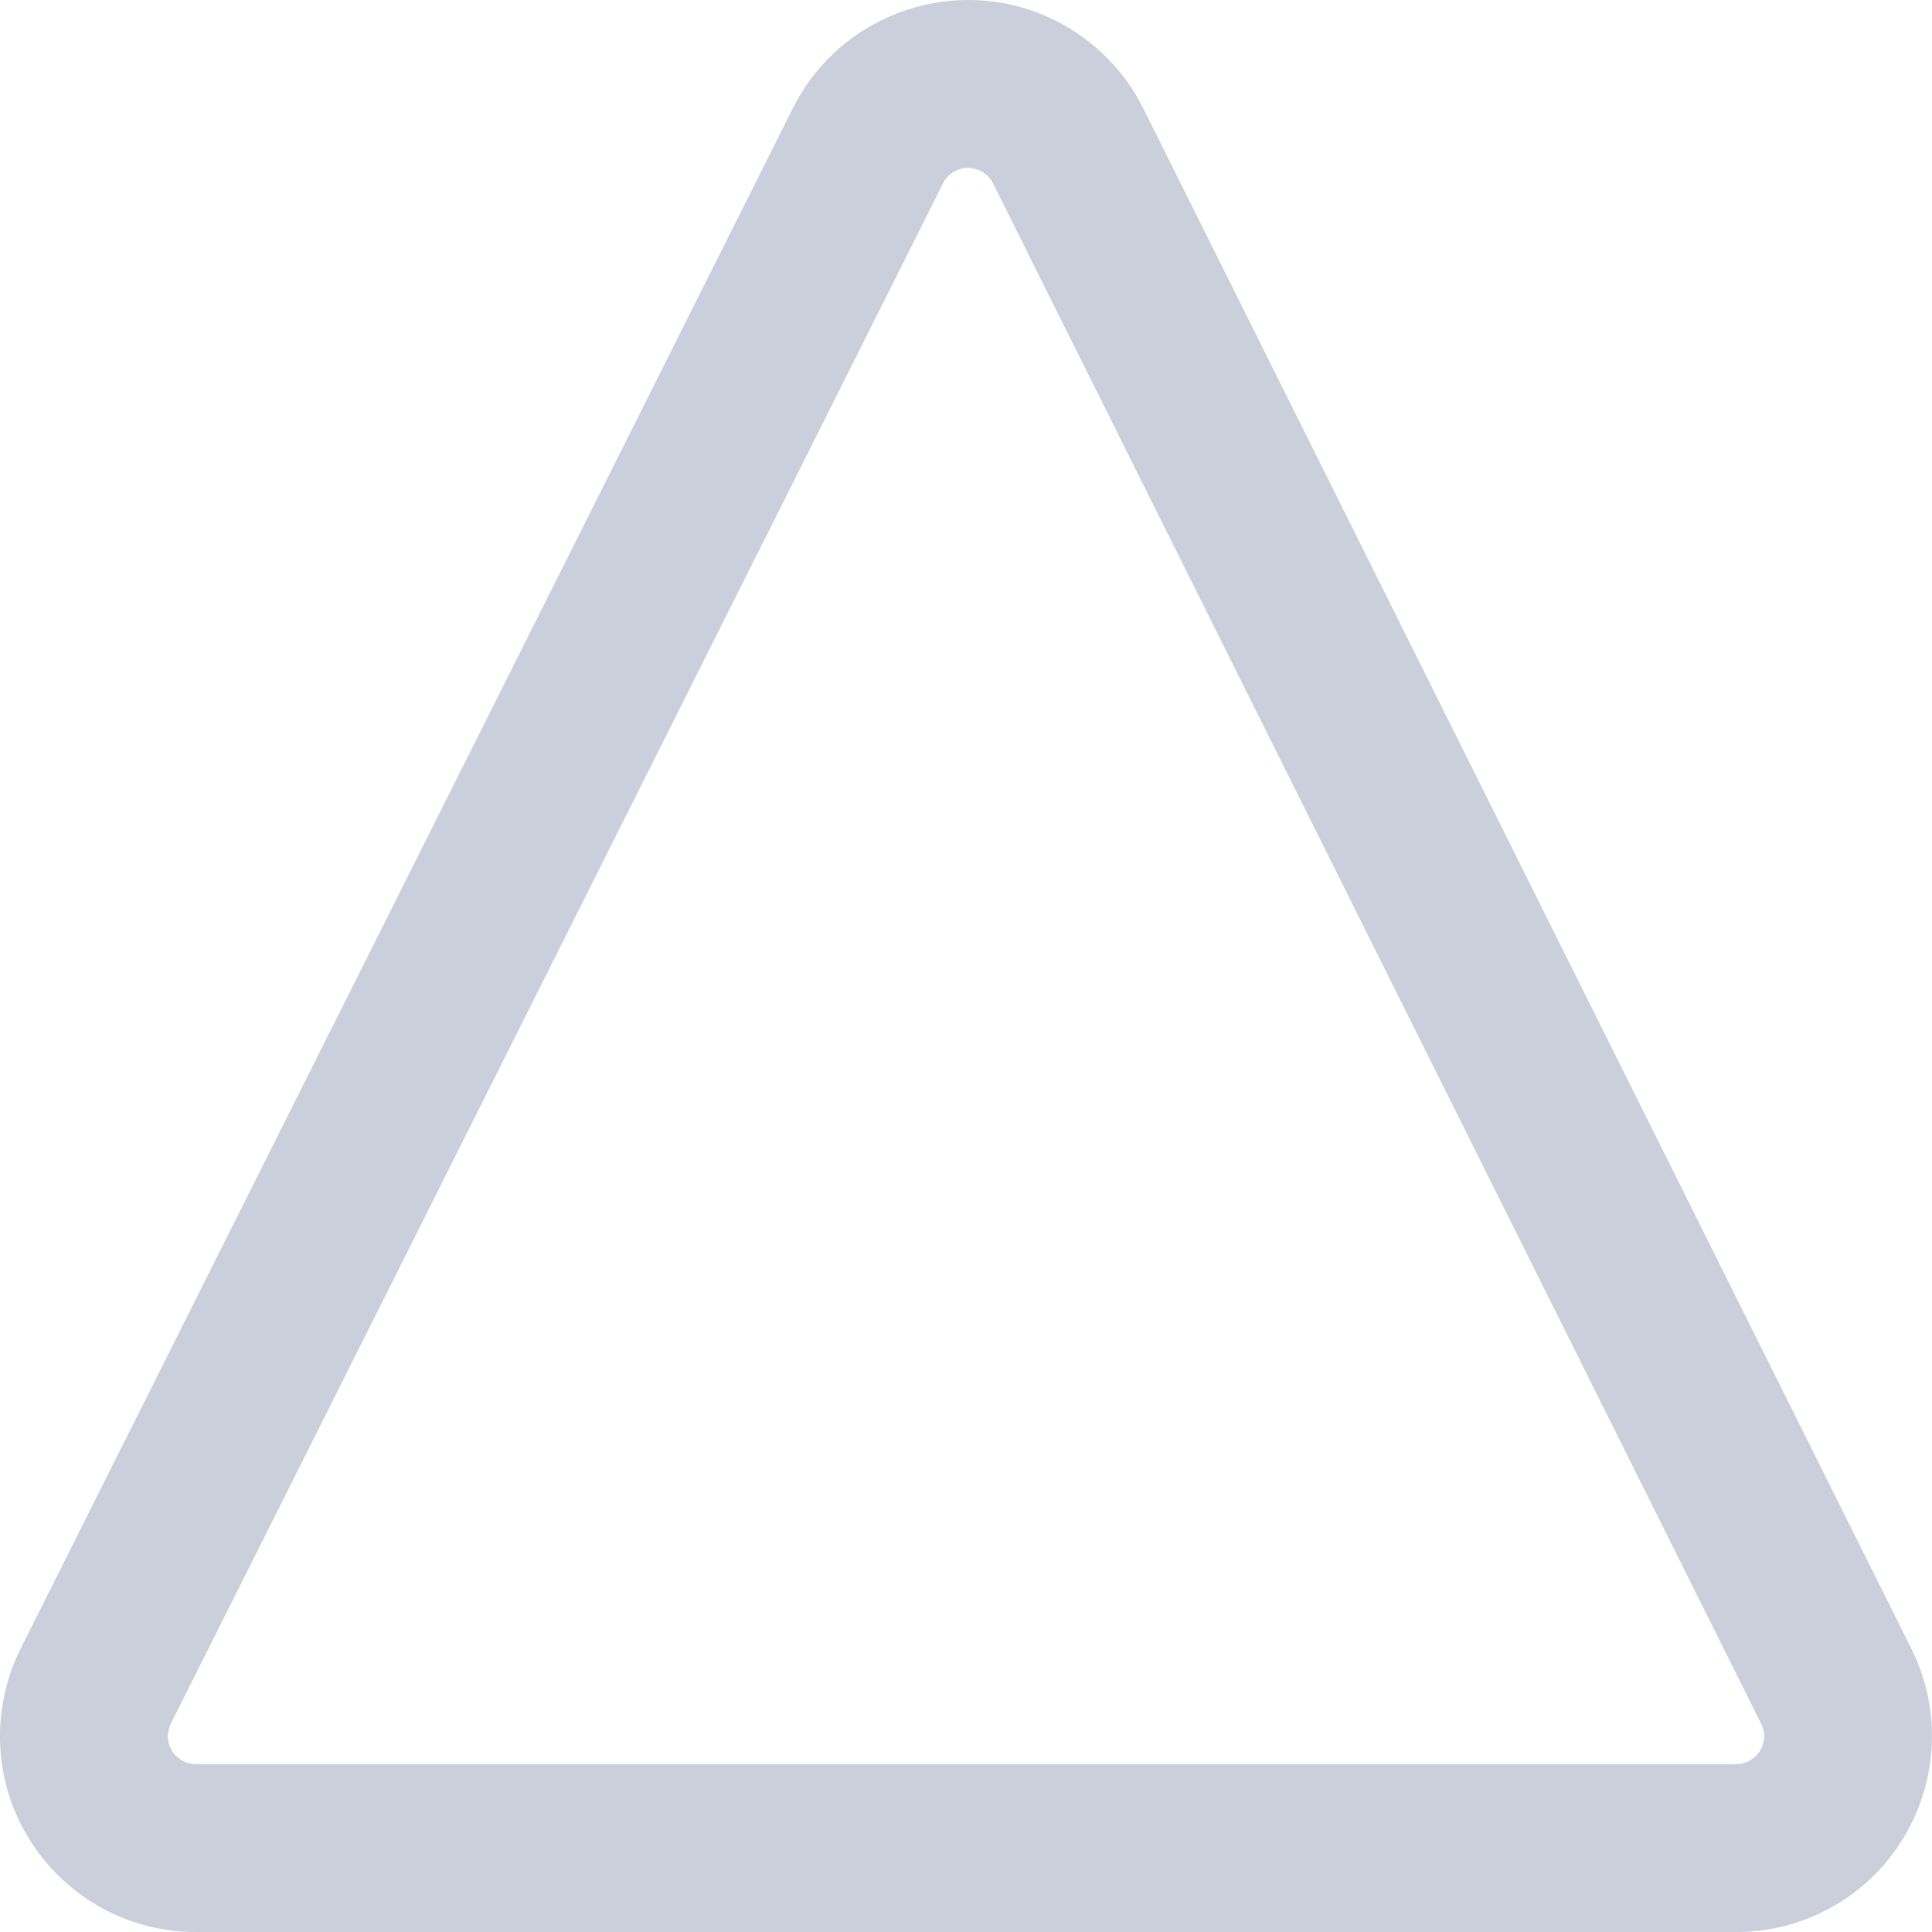
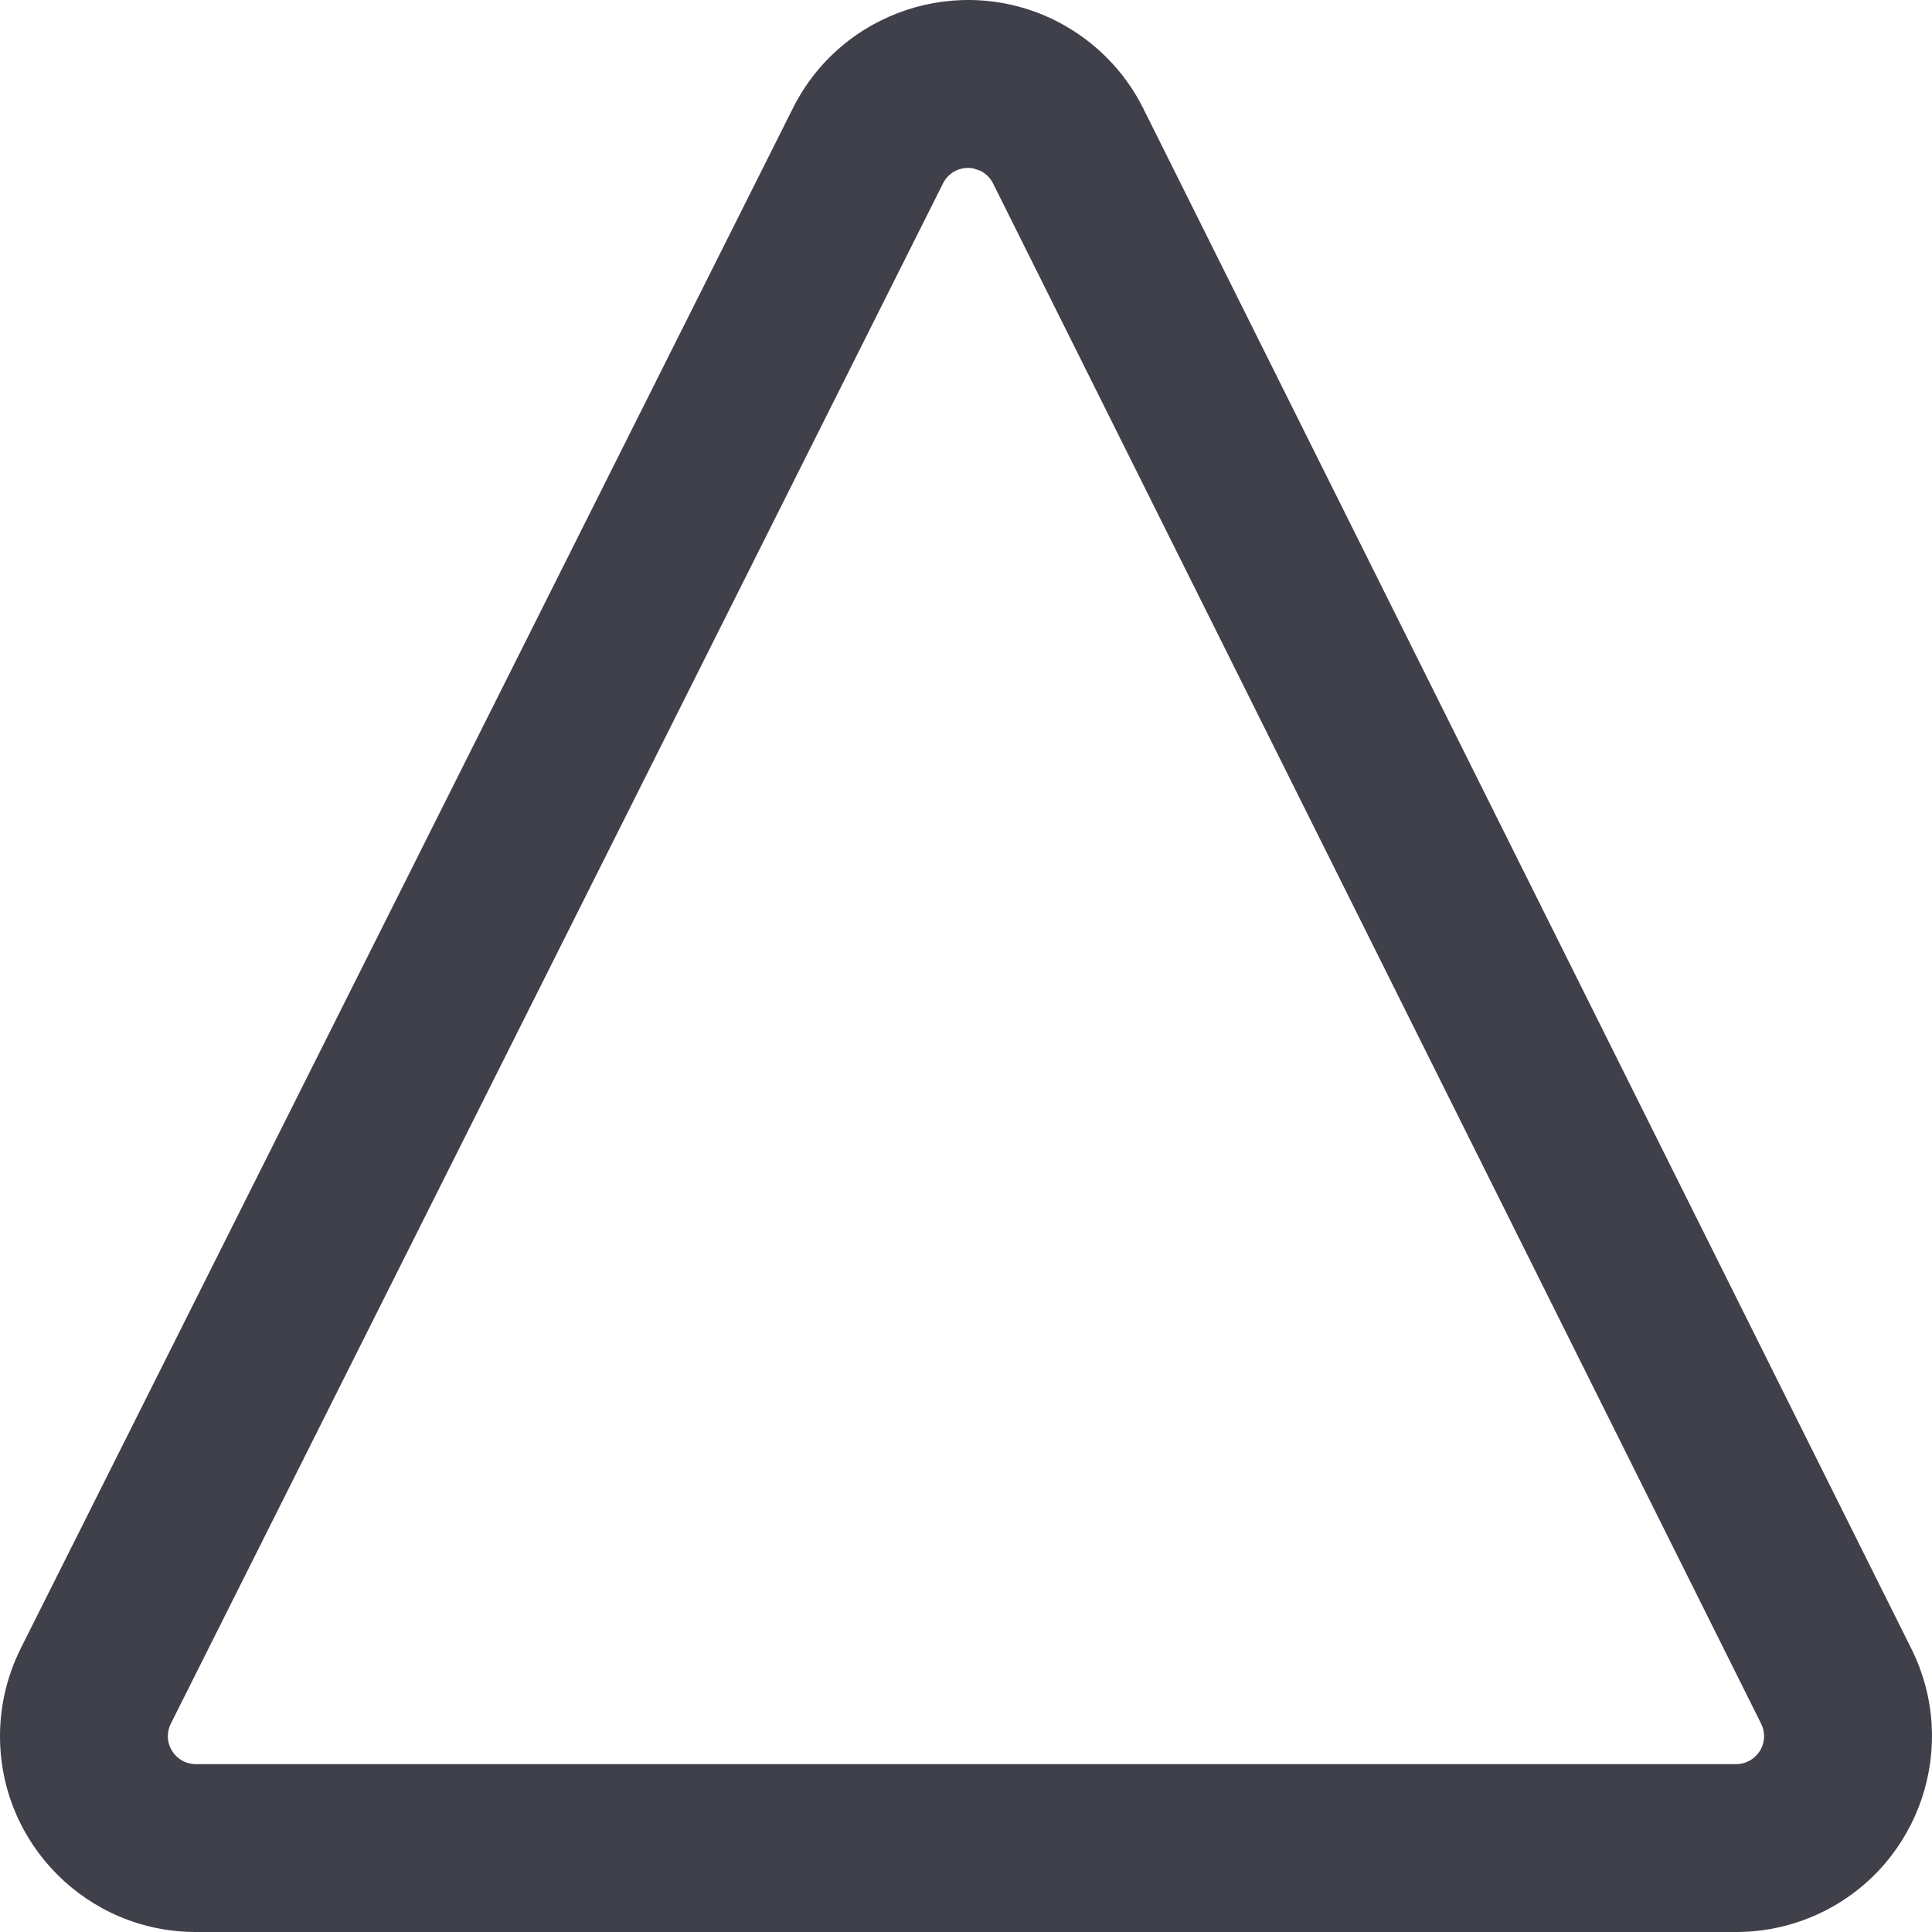
<svg xmlns="http://www.w3.org/2000/svg" width="16px" height="16px" viewBox="0 0 16 16" version="1.1">
  <g id="Home" stroke="none" stroke-width="1" fill="none" fill-rule="evenodd">
-     <g id="choose-service" transform="translate(-907, -112)" fill="#CBCEDB" fill-rule="nonzero">
+     <g id="choose-service" transform="translate(-907, -112)" fill="#40404B" fill-rule="nonzero">
      <path d="M913.567,112.895 L907.172,125.651 C907.059,125.877 907,126.126 907,126.378 C907,127.274 907.726,128 908.622,128 L921.378,128 C921.629,128 921.877,127.942 922.102,127.83 C922.903,127.43 923.229,126.456 922.829,125.654 L916.468,112.898 C916.312,112.584 916.057,112.33 915.744,112.172 C914.943,111.771 913.968,112.095 913.567,112.895 Z M915.121,113.415 C915.165,113.438 915.202,113.474 915.224,113.519 L921.585,126.275 C921.642,126.389 921.596,126.528 921.481,126.585 C921.449,126.602 921.414,126.61 921.378,126.61 L908.622,126.61 C908.494,126.61 908.39,126.506 908.39,126.378 C908.39,126.342 908.399,126.307 908.415,126.274 L914.81,113.518 C914.857,113.423 914.962,113.375 915.062,113.395 L915.121,113.415 Z" id="constant" />
    </g>
  </g>
</svg>
